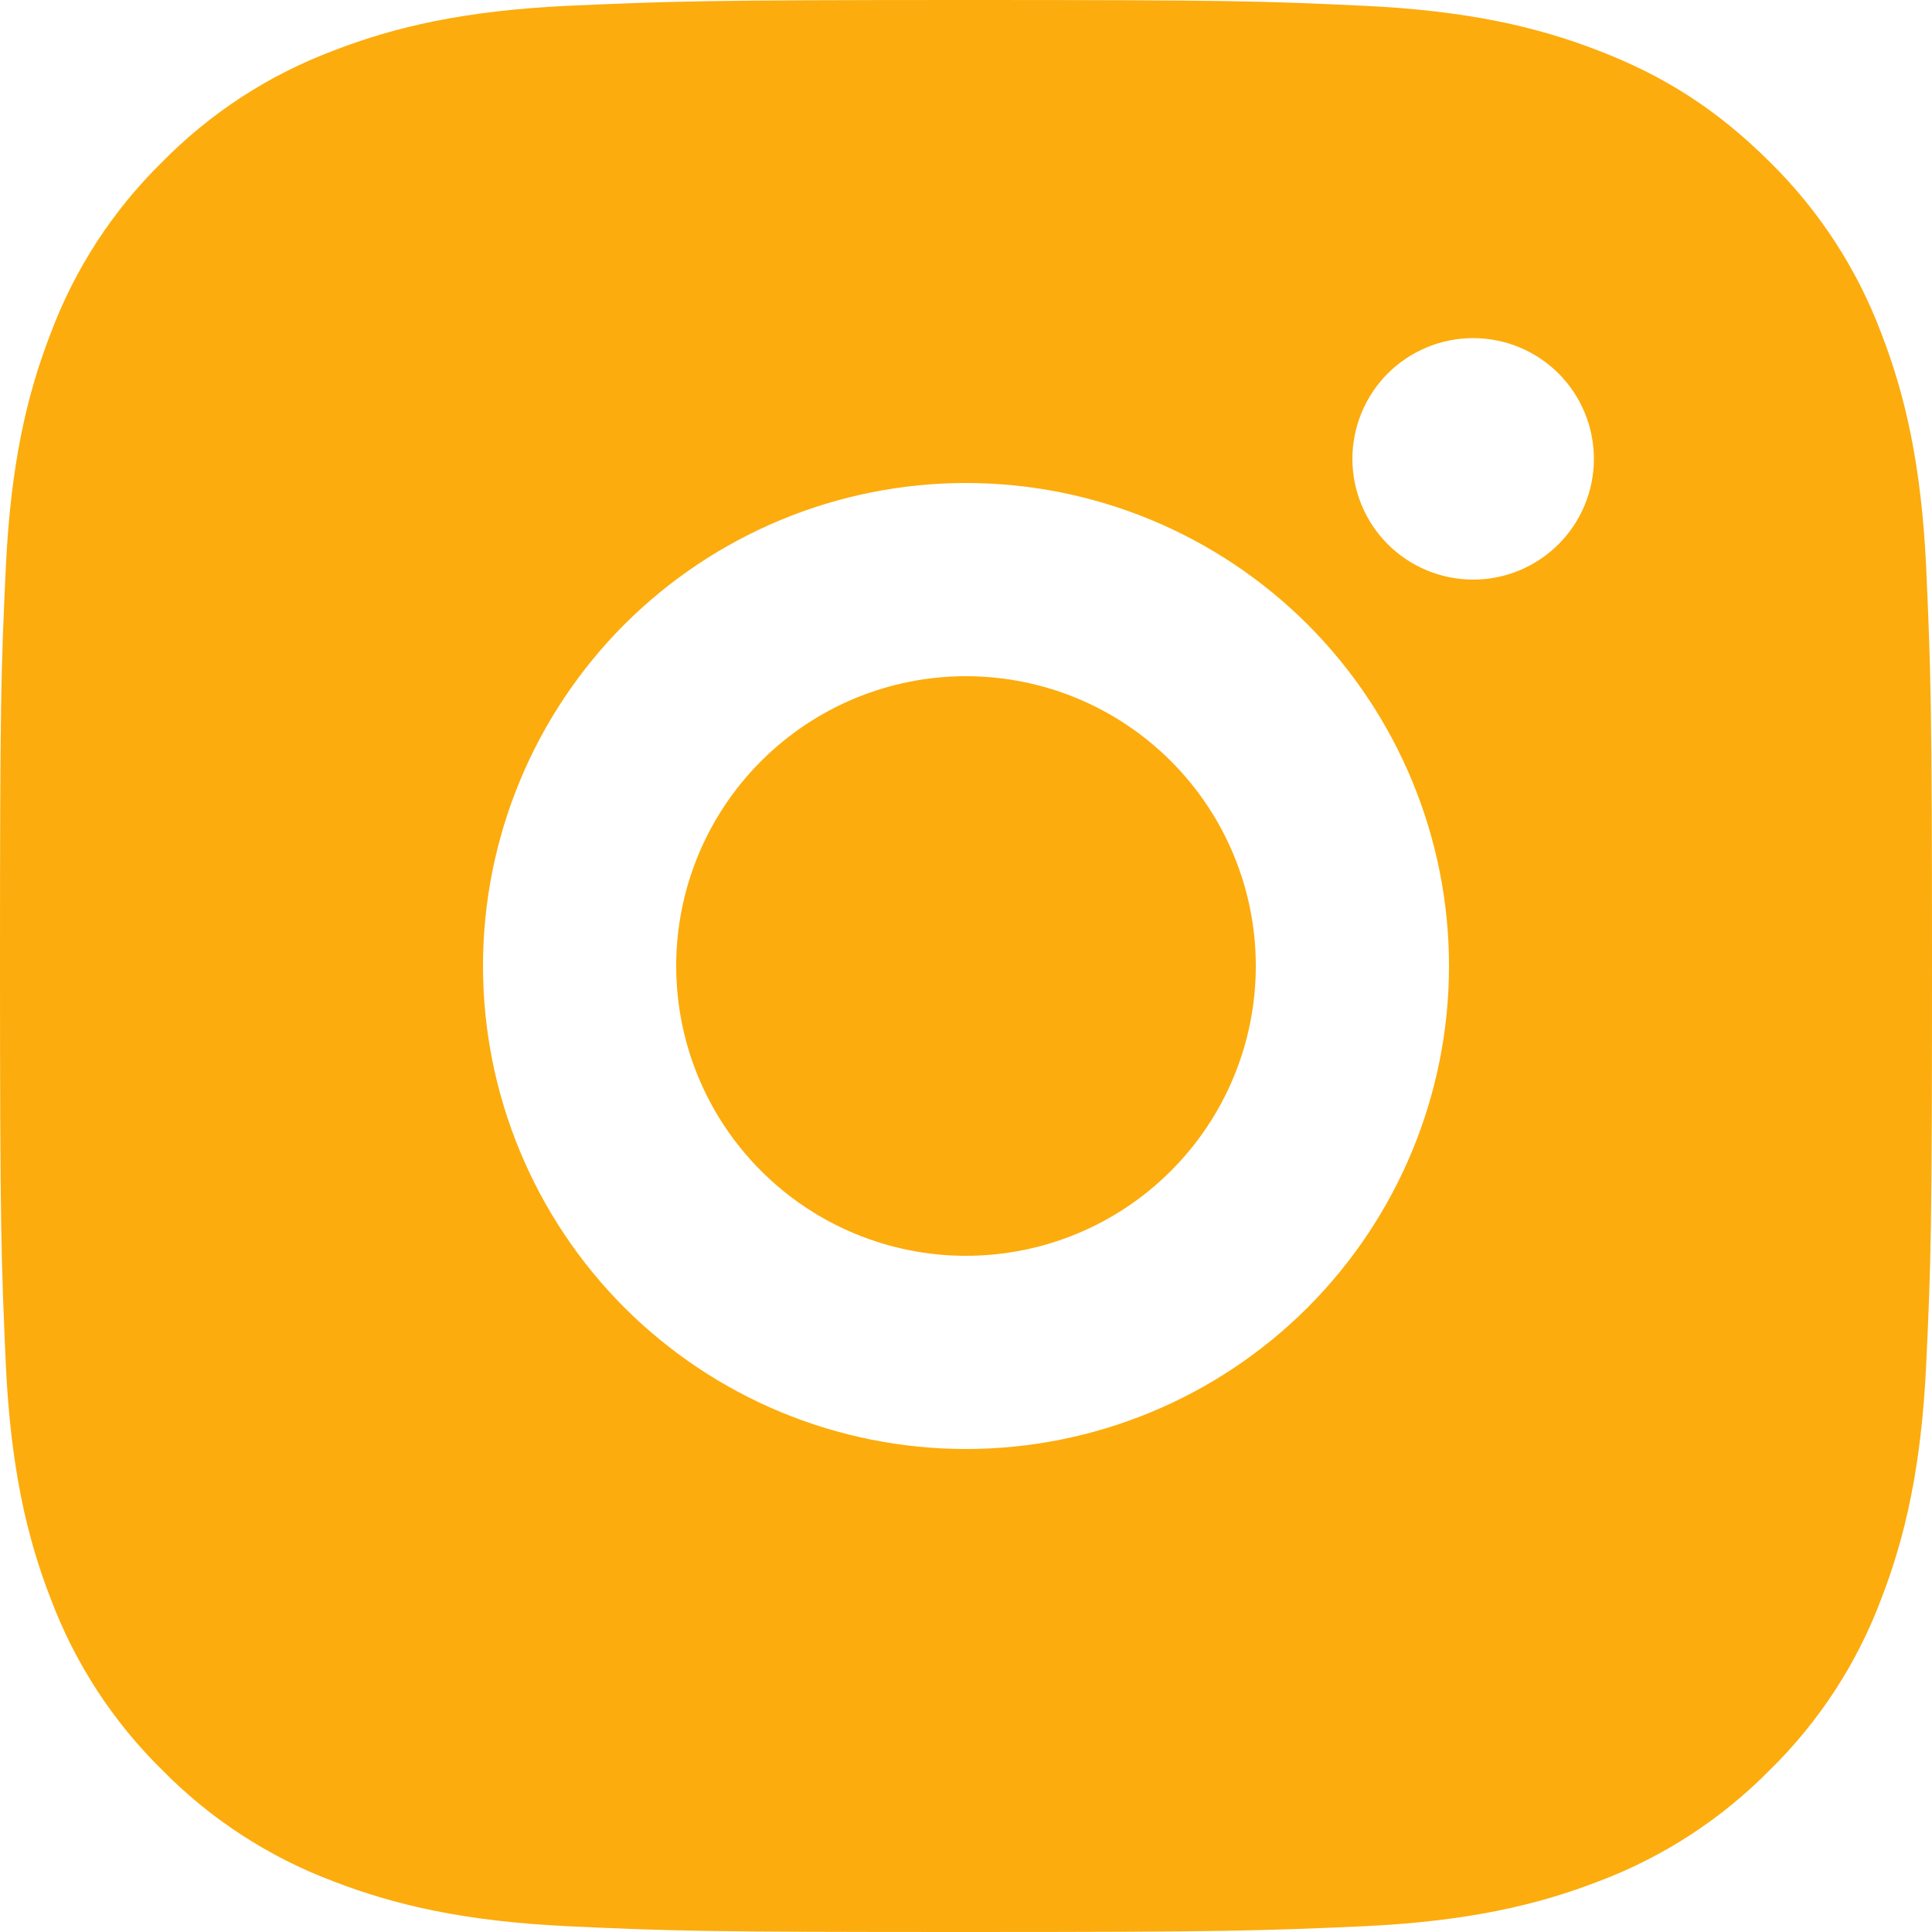
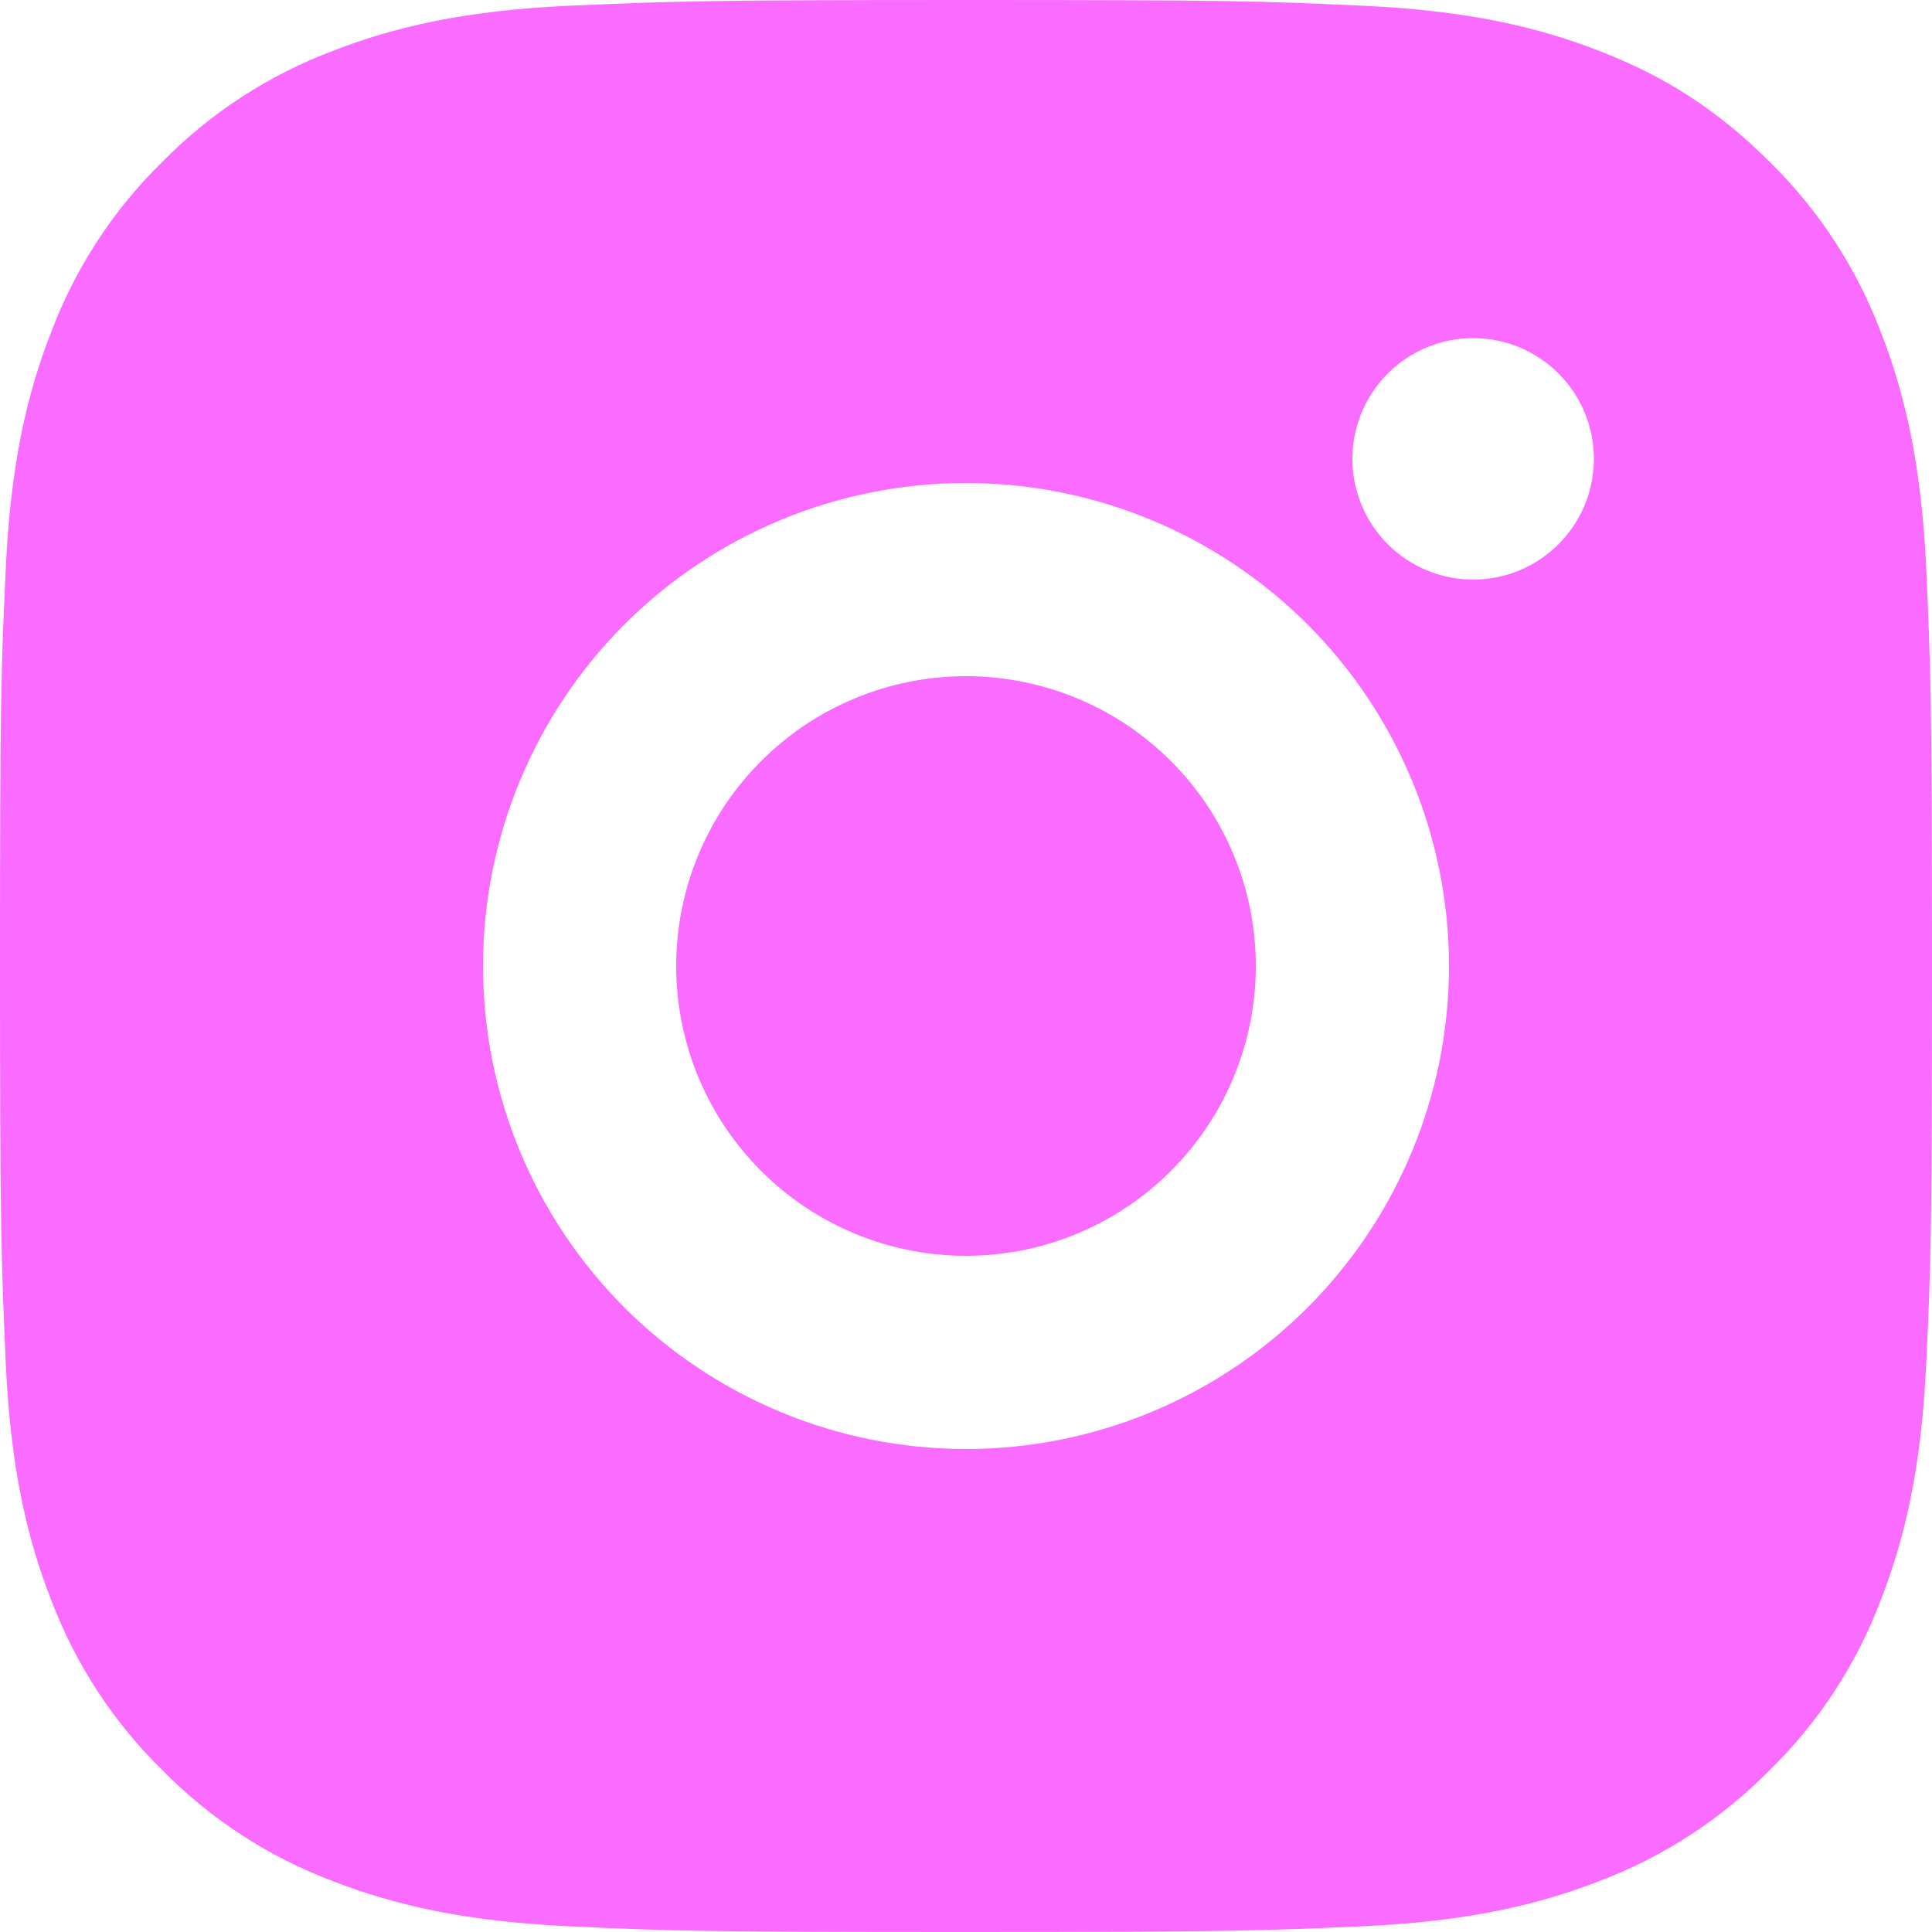
<svg xmlns="http://www.w3.org/2000/svg" width="20" height="20" viewBox="0 0 20 20" fill="none">
-   <path d="M10 0C12.717 0 13.056 0.01 14.122 0.06C15.187 0.11 15.912 0.277 16.55 0.525C17.21 0.779 17.766 1.123 18.322 1.678C18.831 2.178 19.224 2.783 19.475 3.45C19.722 4.087 19.89 4.813 19.94 5.878C19.987 6.944 20 7.283 20 10C20 12.717 19.99 13.056 19.94 14.122C19.89 15.187 19.722 15.912 19.475 16.55C19.225 17.218 18.831 17.823 18.322 18.322C17.822 18.83 17.217 19.224 16.55 19.475C15.913 19.722 15.187 19.89 14.122 19.94C13.056 19.987 12.717 20 10 20C7.283 20 6.944 19.99 5.878 19.94C4.813 19.89 4.088 19.722 3.45 19.475C2.782 19.224 2.178 18.831 1.678 18.322C1.169 17.822 0.776 17.218 0.525 16.55C0.277 15.913 0.11 15.187 0.06 14.122C0.013 13.056 0 12.717 0 10C0 7.283 0.01 6.944 0.06 5.878C0.11 4.812 0.277 4.088 0.525 3.45C0.775 2.782 1.169 2.177 1.678 1.678C2.178 1.169 2.782 0.776 3.45 0.525C4.088 0.277 4.812 0.11 5.878 0.06C6.944 0.013 7.283 0 10 0ZM10 5C8.674 5 7.402 5.527 6.464 6.464C5.527 7.402 5 8.674 5 10C5 11.326 5.527 12.598 6.464 13.536C7.402 14.473 8.674 15 10 15C11.326 15 12.598 14.473 13.536 13.536C14.473 12.598 15 11.326 15 10C15 8.674 14.473 7.402 13.536 6.464C12.598 5.527 11.326 5 10 5ZM16.5 4.75C16.5 4.418 16.368 4.101 16.134 3.866C15.899 3.632 15.582 3.5 15.25 3.5C14.918 3.5 14.601 3.632 14.366 3.866C14.132 4.101 14 4.418 14 4.75C14 5.082 14.132 5.399 14.366 5.634C14.601 5.868 14.918 6 15.25 6C15.582 6 15.899 5.868 16.134 5.634C16.368 5.399 16.5 5.082 16.5 4.75ZM10 7C10.796 7 11.559 7.316 12.121 7.879C12.684 8.441 13 9.204 13 10C13 10.796 12.684 11.559 12.121 12.121C11.559 12.684 10.796 13 10 13C9.204 13 8.441 12.684 7.879 12.121C7.316 11.559 7 10.796 7 10C7 9.204 7.316 8.441 7.879 7.879C8.441 7.316 9.204 7 10 7Z" fill="#FCAC0D" />
+   <path d="M10 0C12.717 0 13.056 0.01 14.122 0.06C15.187 0.11 15.912 0.277 16.55 0.525C17.21 0.779 17.766 1.123 18.322 1.678C18.831 2.178 19.224 2.783 19.475 3.45C19.722 4.087 19.89 4.813 19.94 5.878C19.987 6.944 20 7.283 20 10C20 12.717 19.99 13.056 19.94 14.122C19.89 15.187 19.722 15.912 19.475 16.55C19.225 17.218 18.831 17.823 18.322 18.322C17.822 18.83 17.217 19.224 16.55 19.475C15.913 19.722 15.187 19.89 14.122 19.94C13.056 19.987 12.717 20 10 20C7.283 20 6.944 19.99 5.878 19.94C4.813 19.89 4.088 19.722 3.45 19.475C2.782 19.224 2.178 18.831 1.678 18.322C1.169 17.822 0.776 17.218 0.525 16.55C0.277 15.913 0.11 15.187 0.06 14.122C0.013 13.056 0 12.717 0 10C0 7.283 0.01 6.944 0.06 5.878C0.11 4.812 0.277 4.088 0.525 3.45C0.775 2.782 1.169 2.177 1.678 1.678C2.178 1.169 2.782 0.776 3.45 0.525C4.088 0.277 4.812 0.11 5.878 0.06C6.944 0.013 7.283 0 10 0ZM10 5C8.674 5 7.402 5.527 6.464 6.464C5.527 7.402 5 8.674 5 10C5 11.326 5.527 12.598 6.464 13.536C7.402 14.473 8.674 15 10 15C11.326 15 12.598 14.473 13.536 13.536C14.473 12.598 15 11.326 15 10C15 8.674 14.473 7.402 13.536 6.464C12.598 5.527 11.326 5 10 5ZM16.5 4.75C16.5 4.418 16.368 4.101 16.134 3.866C15.899 3.632 15.582 3.5 15.25 3.5C14.918 3.5 14.601 3.632 14.366 3.866C14.132 4.101 14 4.418 14 4.75C14 5.082 14.132 5.399 14.366 5.634C14.601 5.868 14.918 6 15.25 6C15.582 6 15.899 5.868 16.134 5.634C16.368 5.399 16.5 5.082 16.5 4.75ZM10 7C10.796 7 11.559 7.316 12.121 7.879C12.684 8.441 13 9.204 13 10C13 10.796 12.684 11.559 12.121 12.121C11.559 12.684 10.796 13 10 13C9.204 13 8.441 12.684 7.879 12.121C7.316 11.559 7 10.796 7 10C7 9.204 7.316 8.441 7.879 7.879C8.441 7.316 9.204 7 10 7Z" fill="#FA6BFF" />
</svg>
